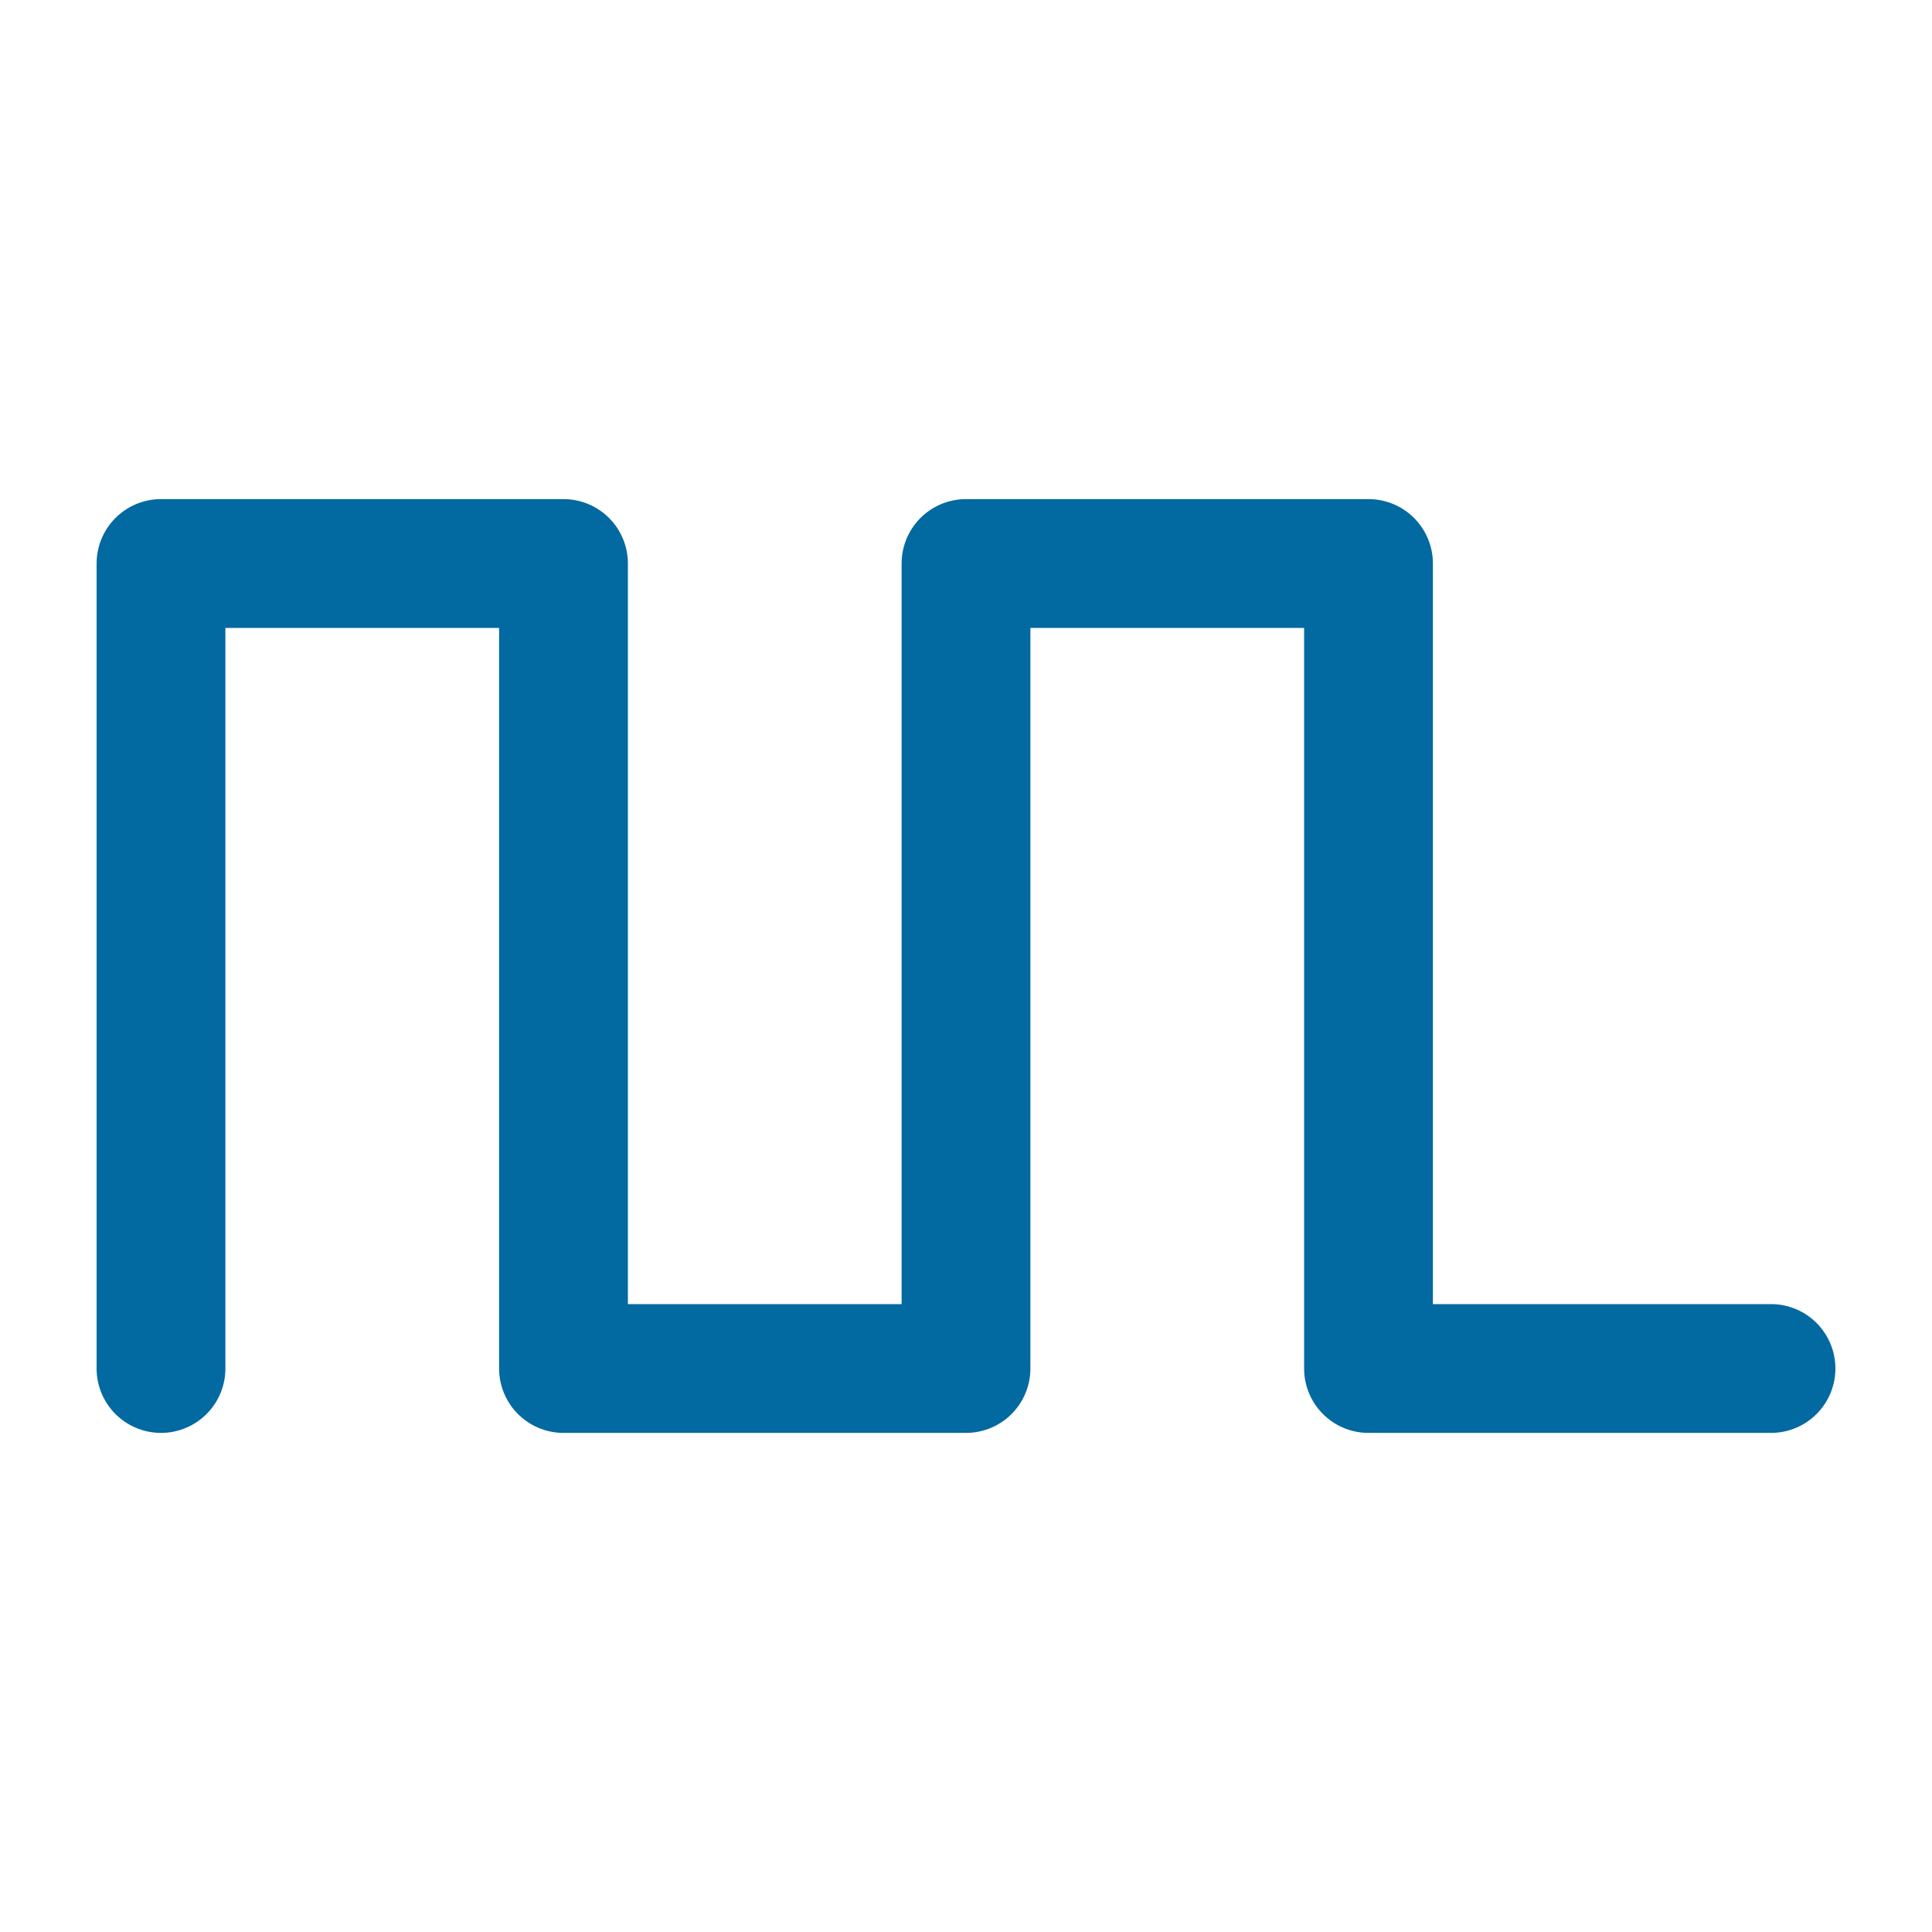
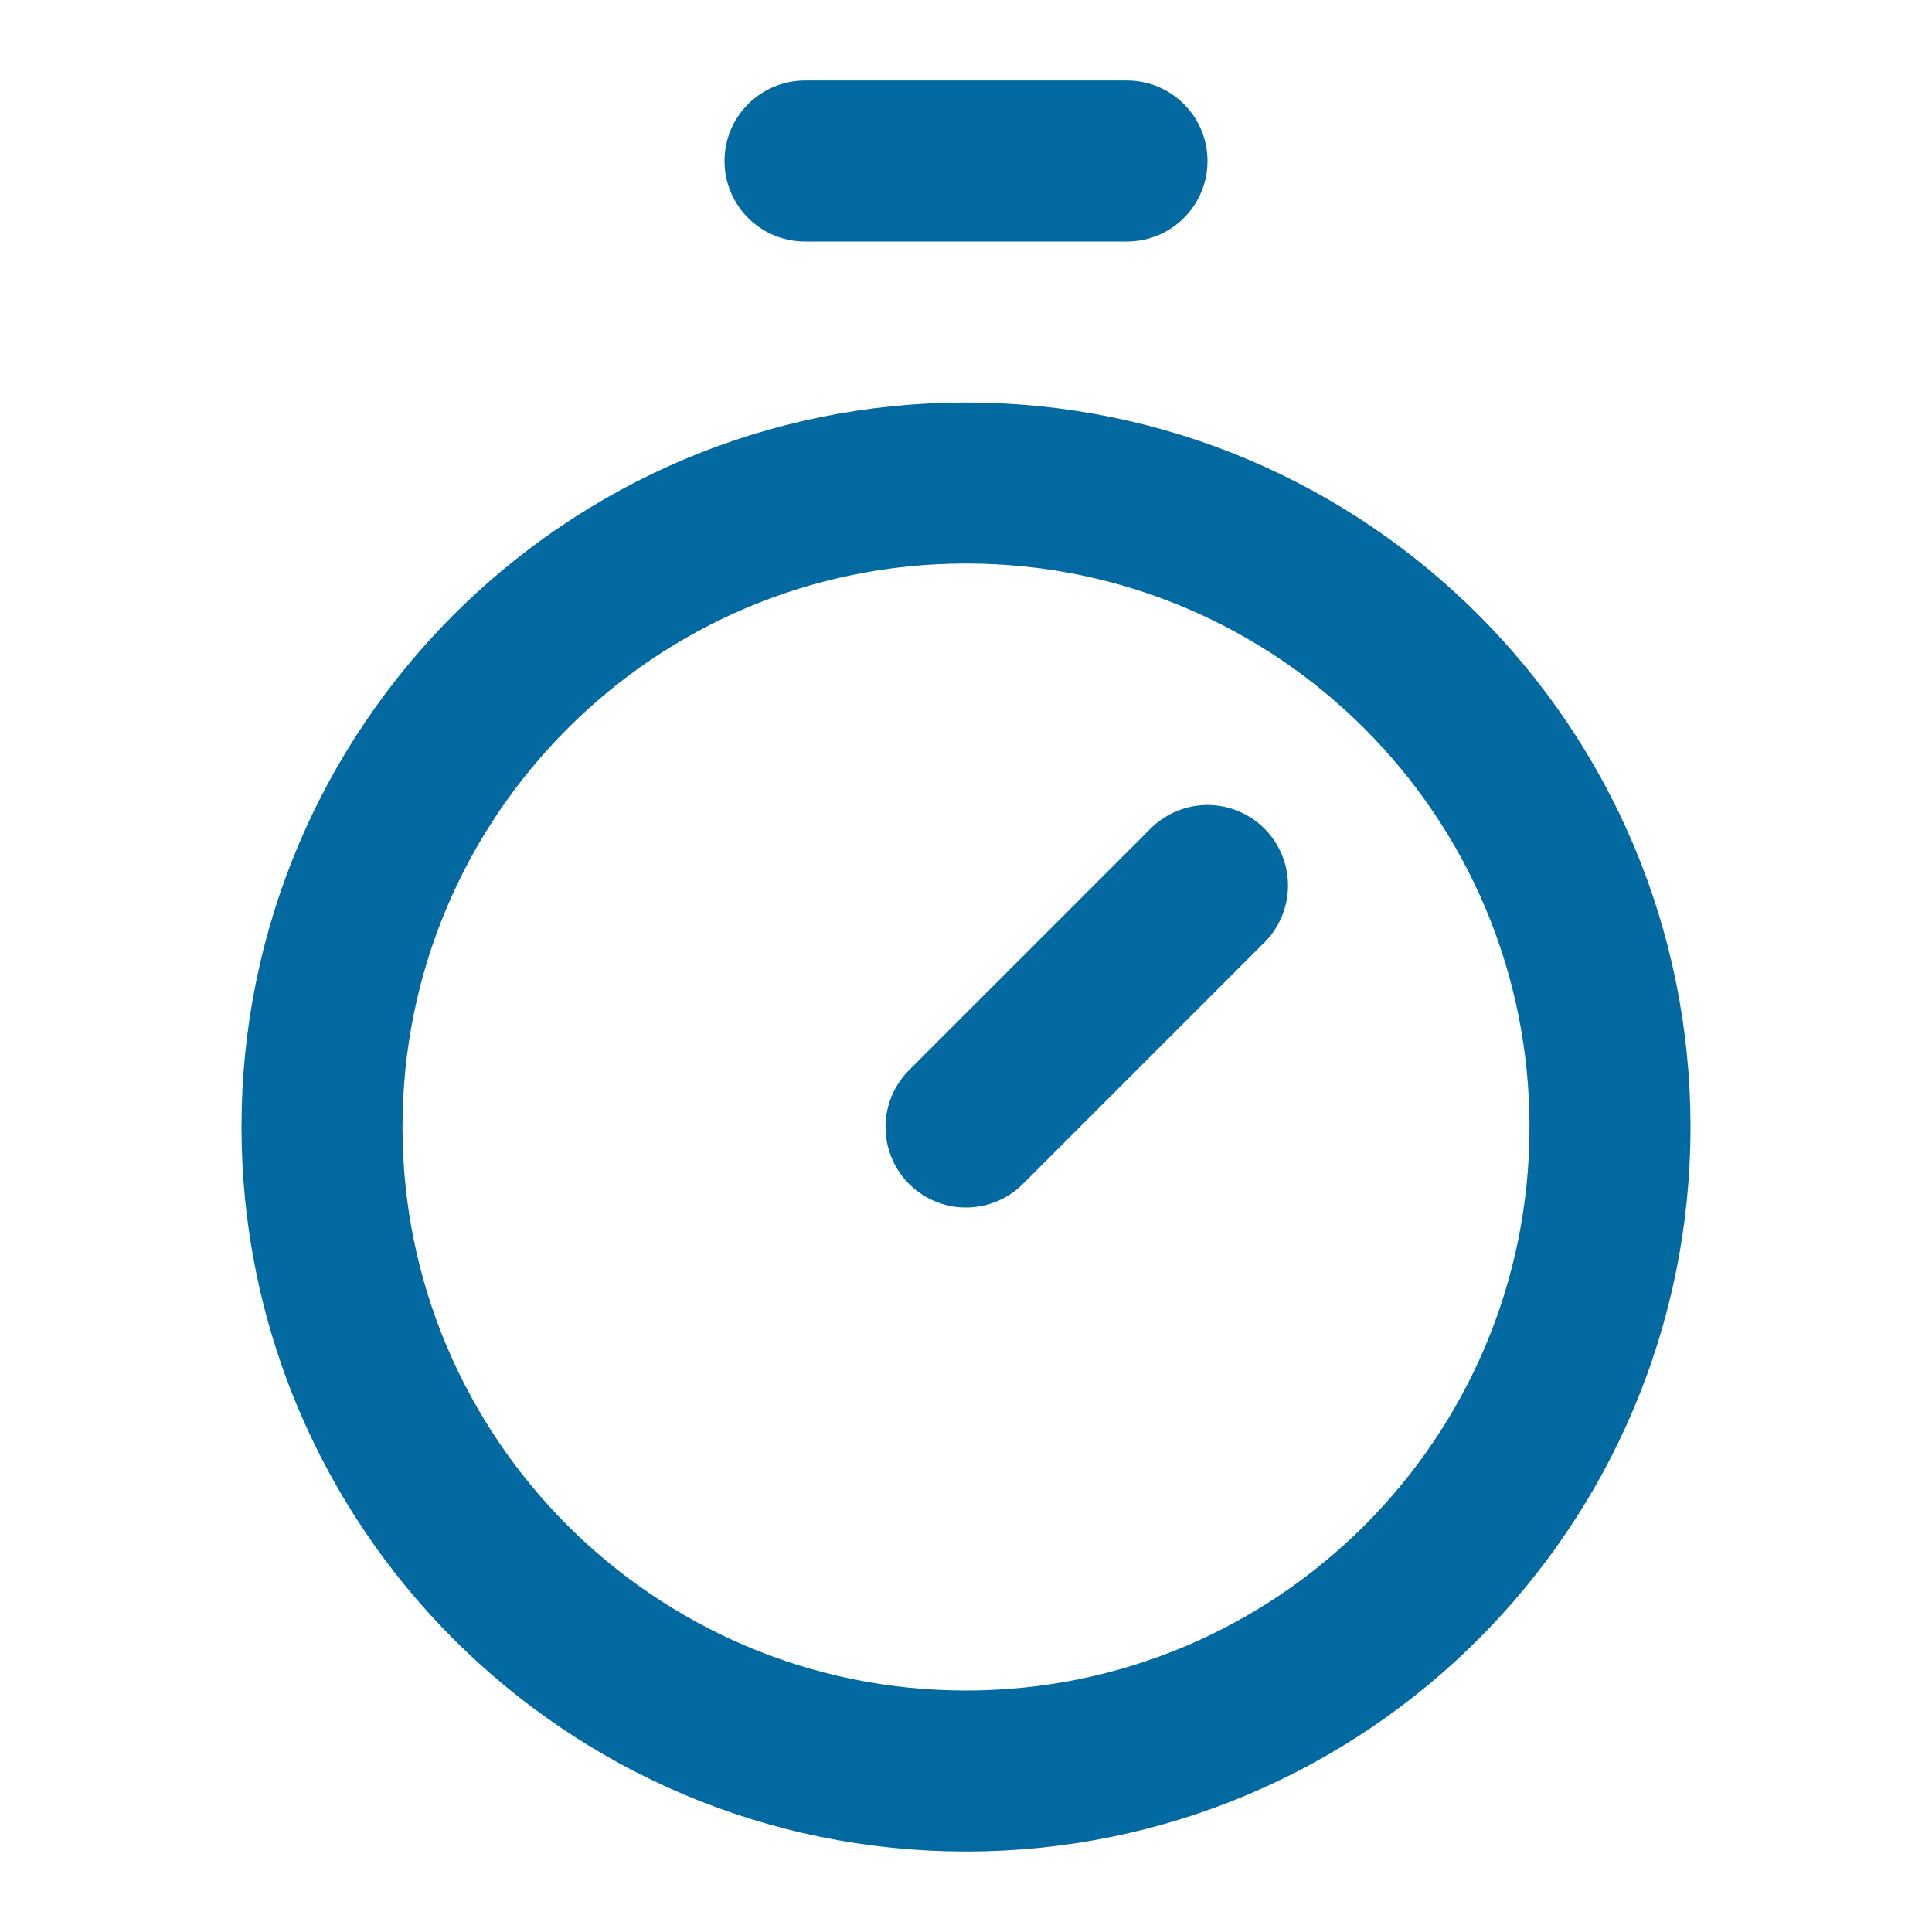
- <svg xmlns="http://www.w3.org/2000/svg" viewBox="0 0 24 24" fill="none" stroke="#0369a1" stroke-width="1.6" stroke-linecap="round" stroke-linejoin="round">
-   <path d="M2 17V7h5v10h5V7h5v10h5" />
+ <svg xmlns="http://www.w3.org/2000/svg" viewBox="0 0 24 24" fill="none" stroke="#0369a1" stroke-width="2" stroke-linecap="round" stroke-linejoin="round">
+   <line x1="10" x2="14" y1="2" y2="2" />
+   <line x1="12" x2="15" y1="14" y2="11" />
+   <circle cx="12" cy="14" r="8" />
</svg>
